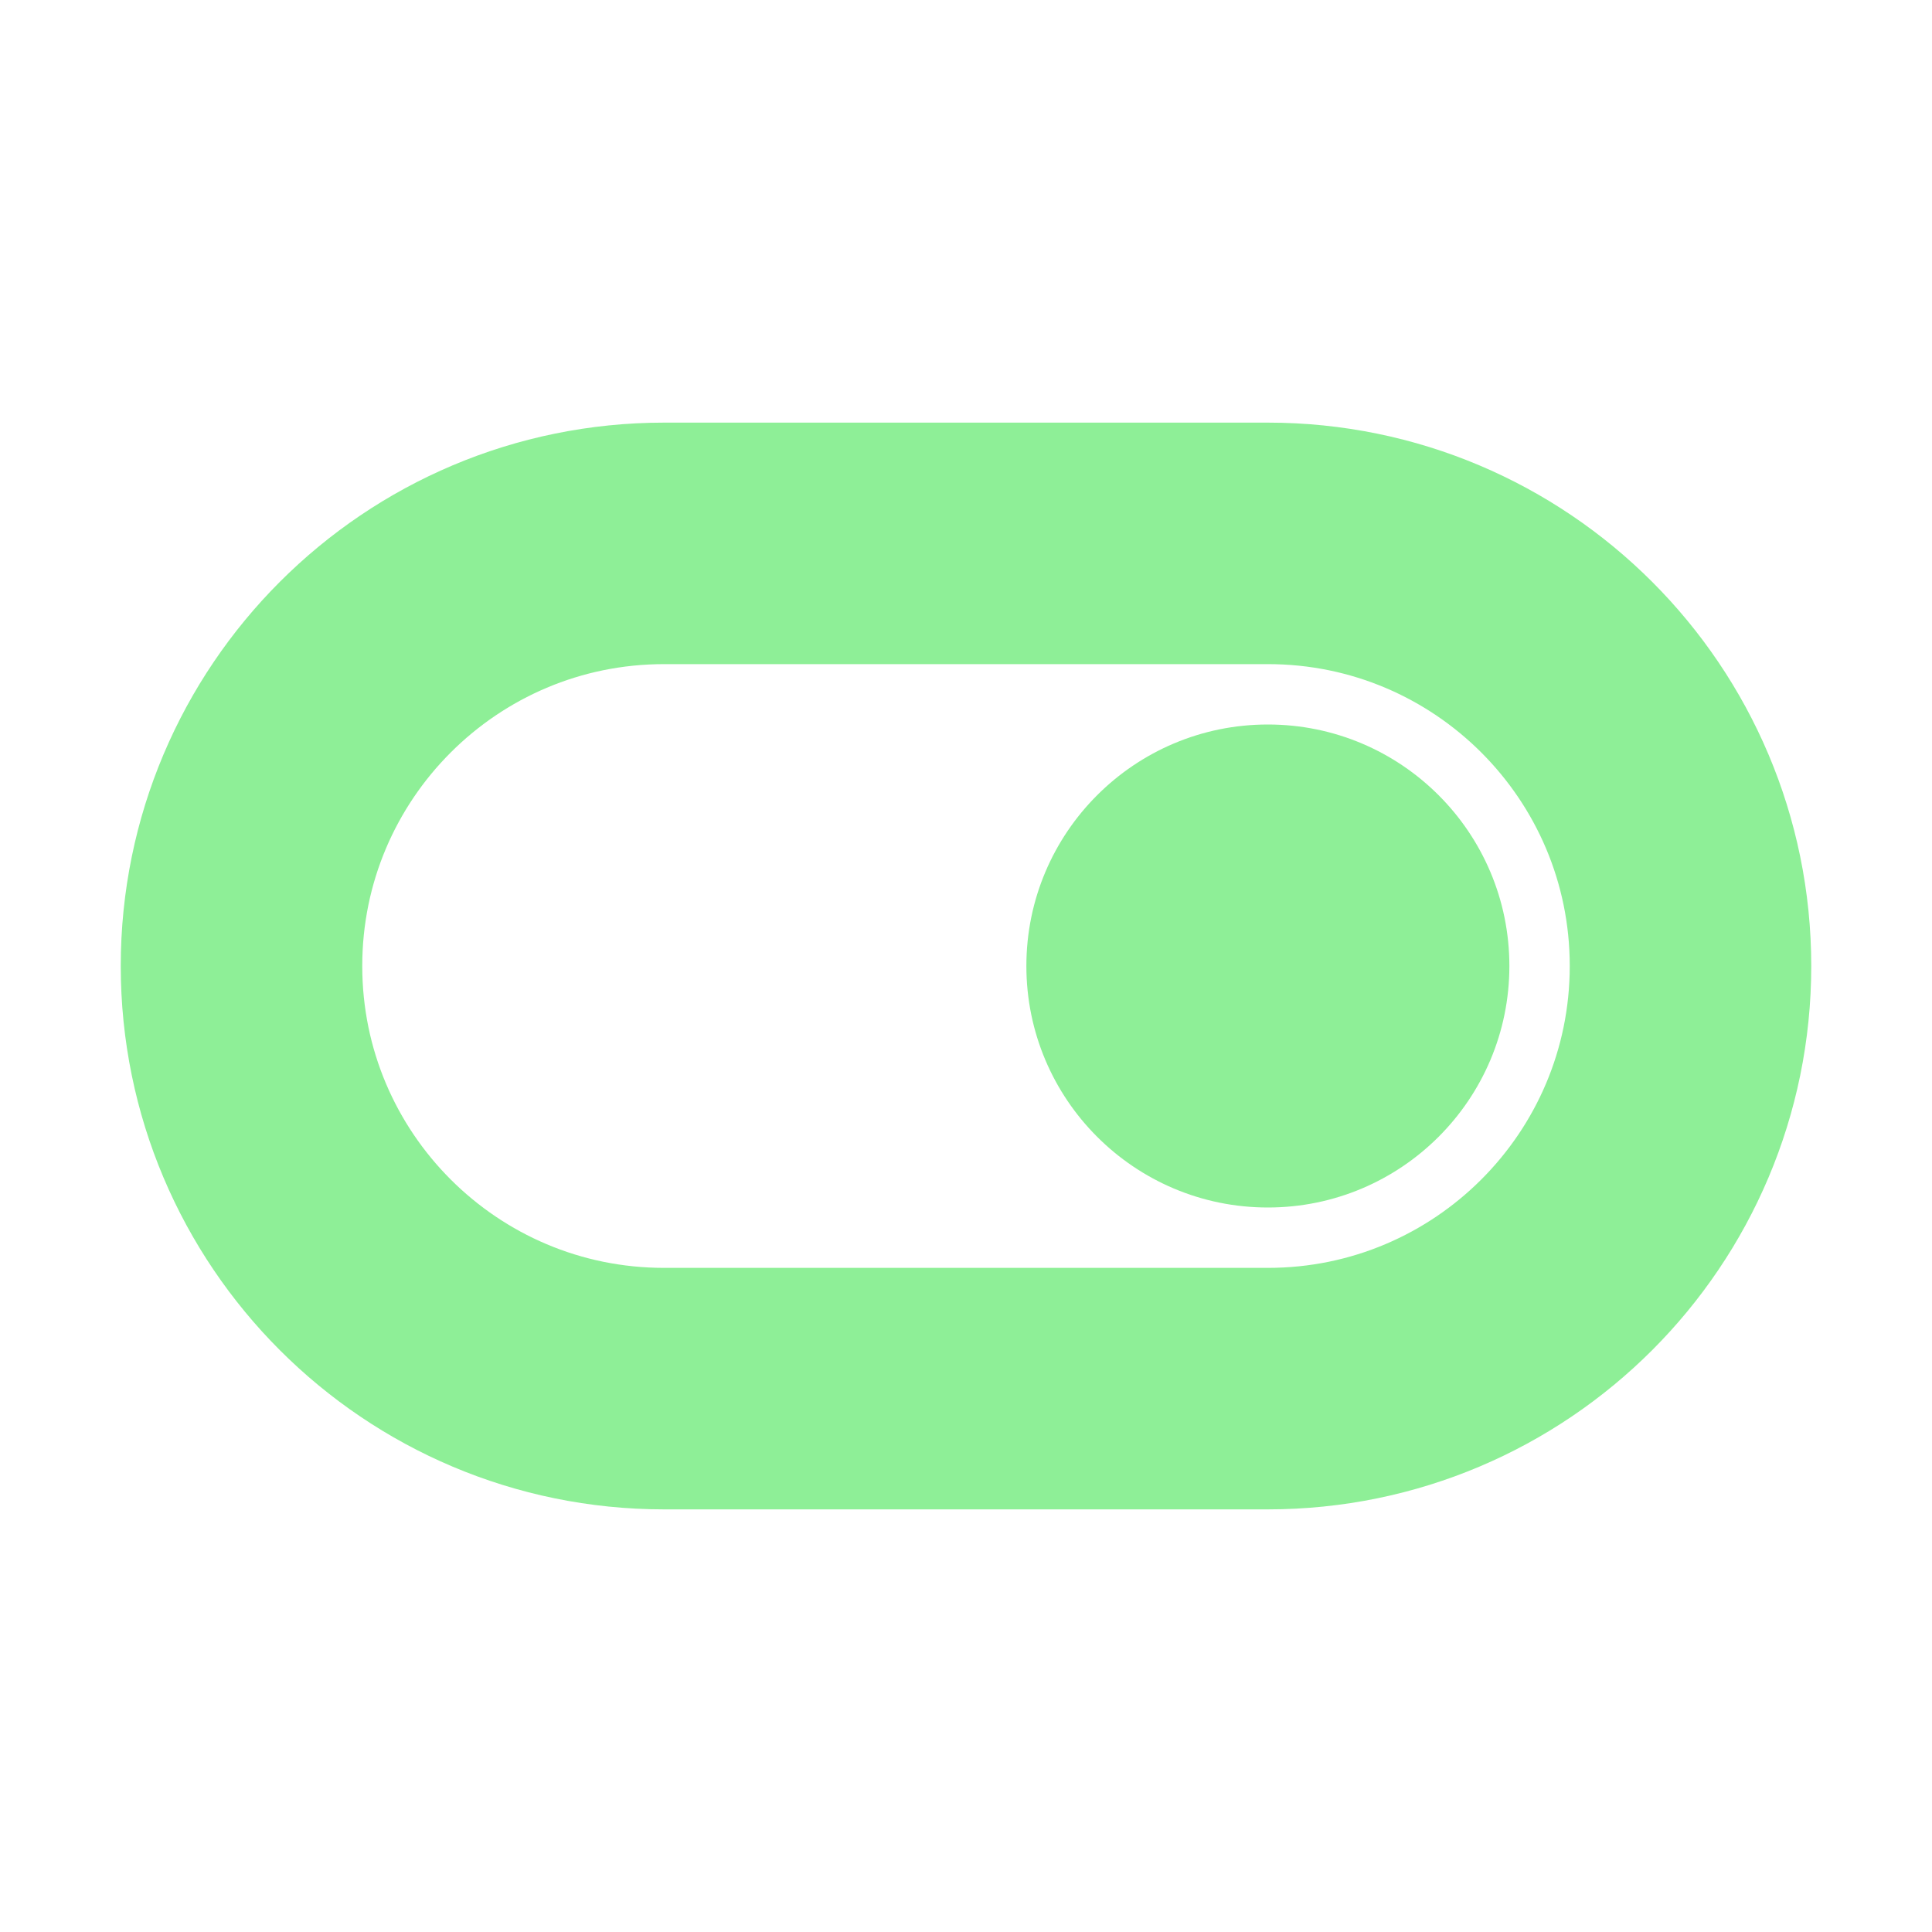
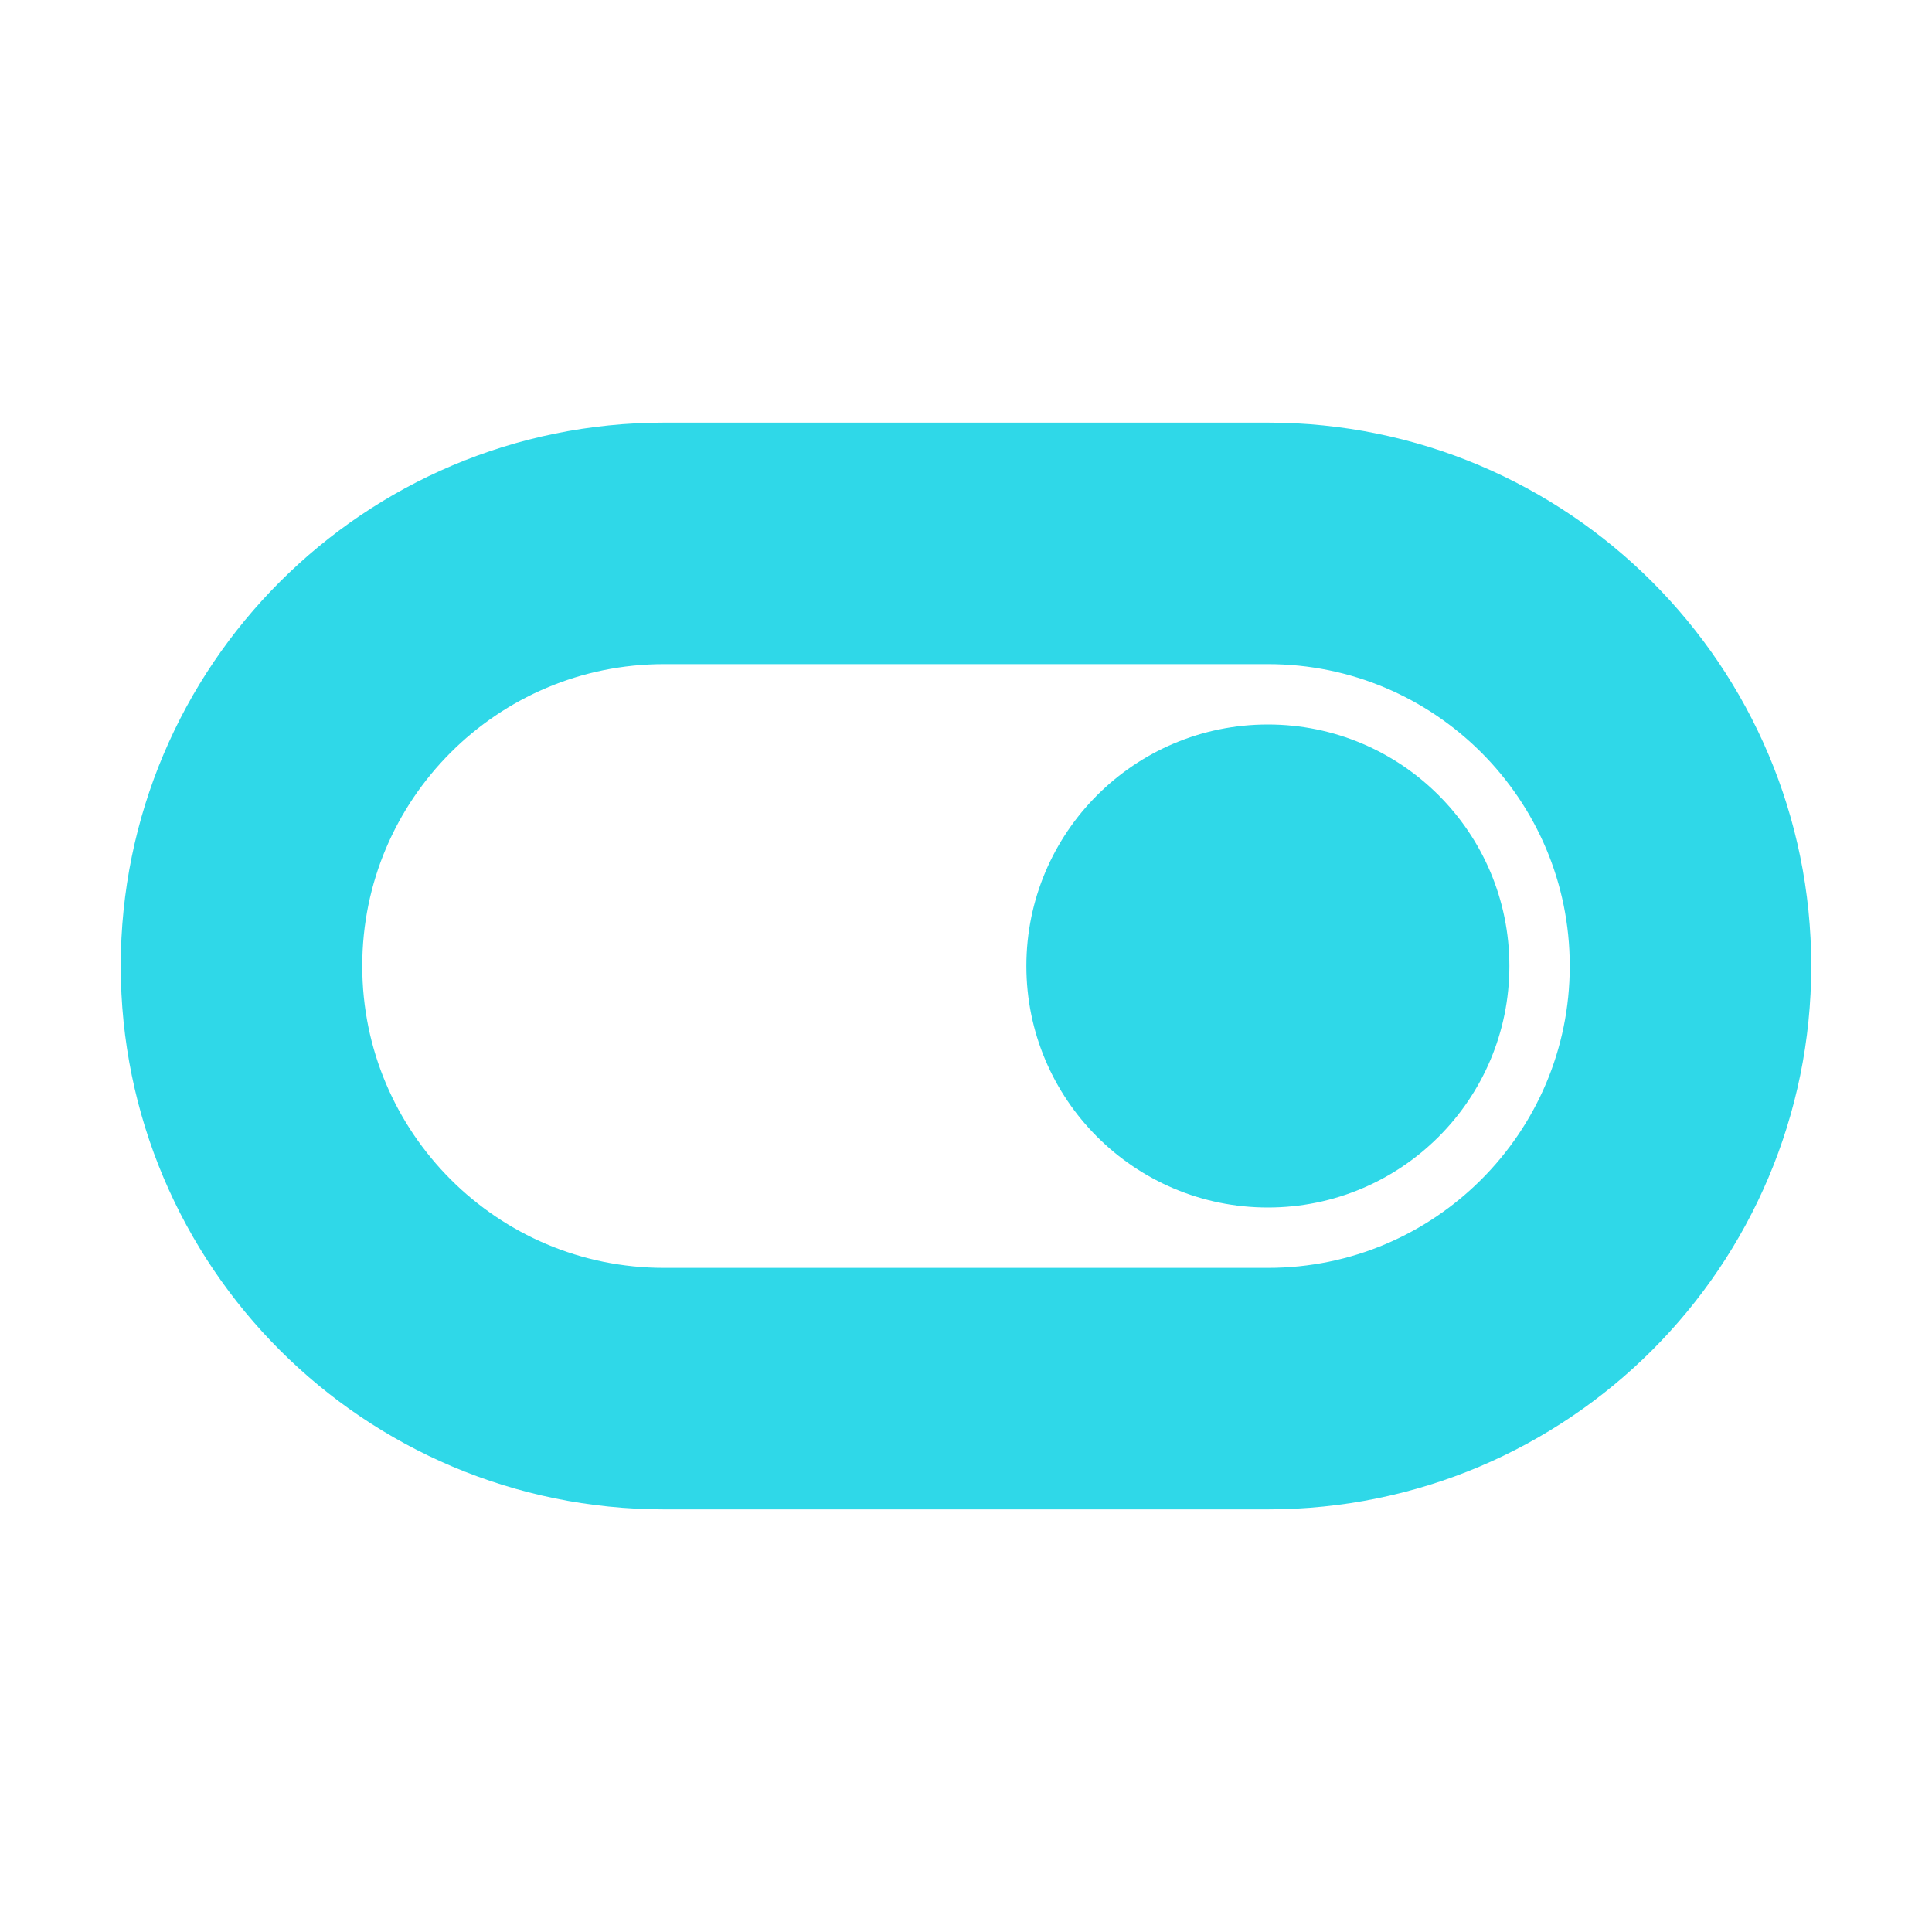
<svg xmlns="http://www.w3.org/2000/svg" width="16" height="16">
-   <rect x="2" y="4.5" width="12" height="7" rx="3.5" fill="none" stroke="#8eef97" stroke-width="2" />
-   <circle cx="10.5" cy="8" r="2" fill="#8eef97" />
+   <rect x="2" y="4.5" width="12" height="7" rx="3.5" fill="none" stroke="#2fd8e8" stroke-width="2" />
+   <circle cx="10.5" cy="8" r="2" fill="#2fd8e8" />
</svg>
